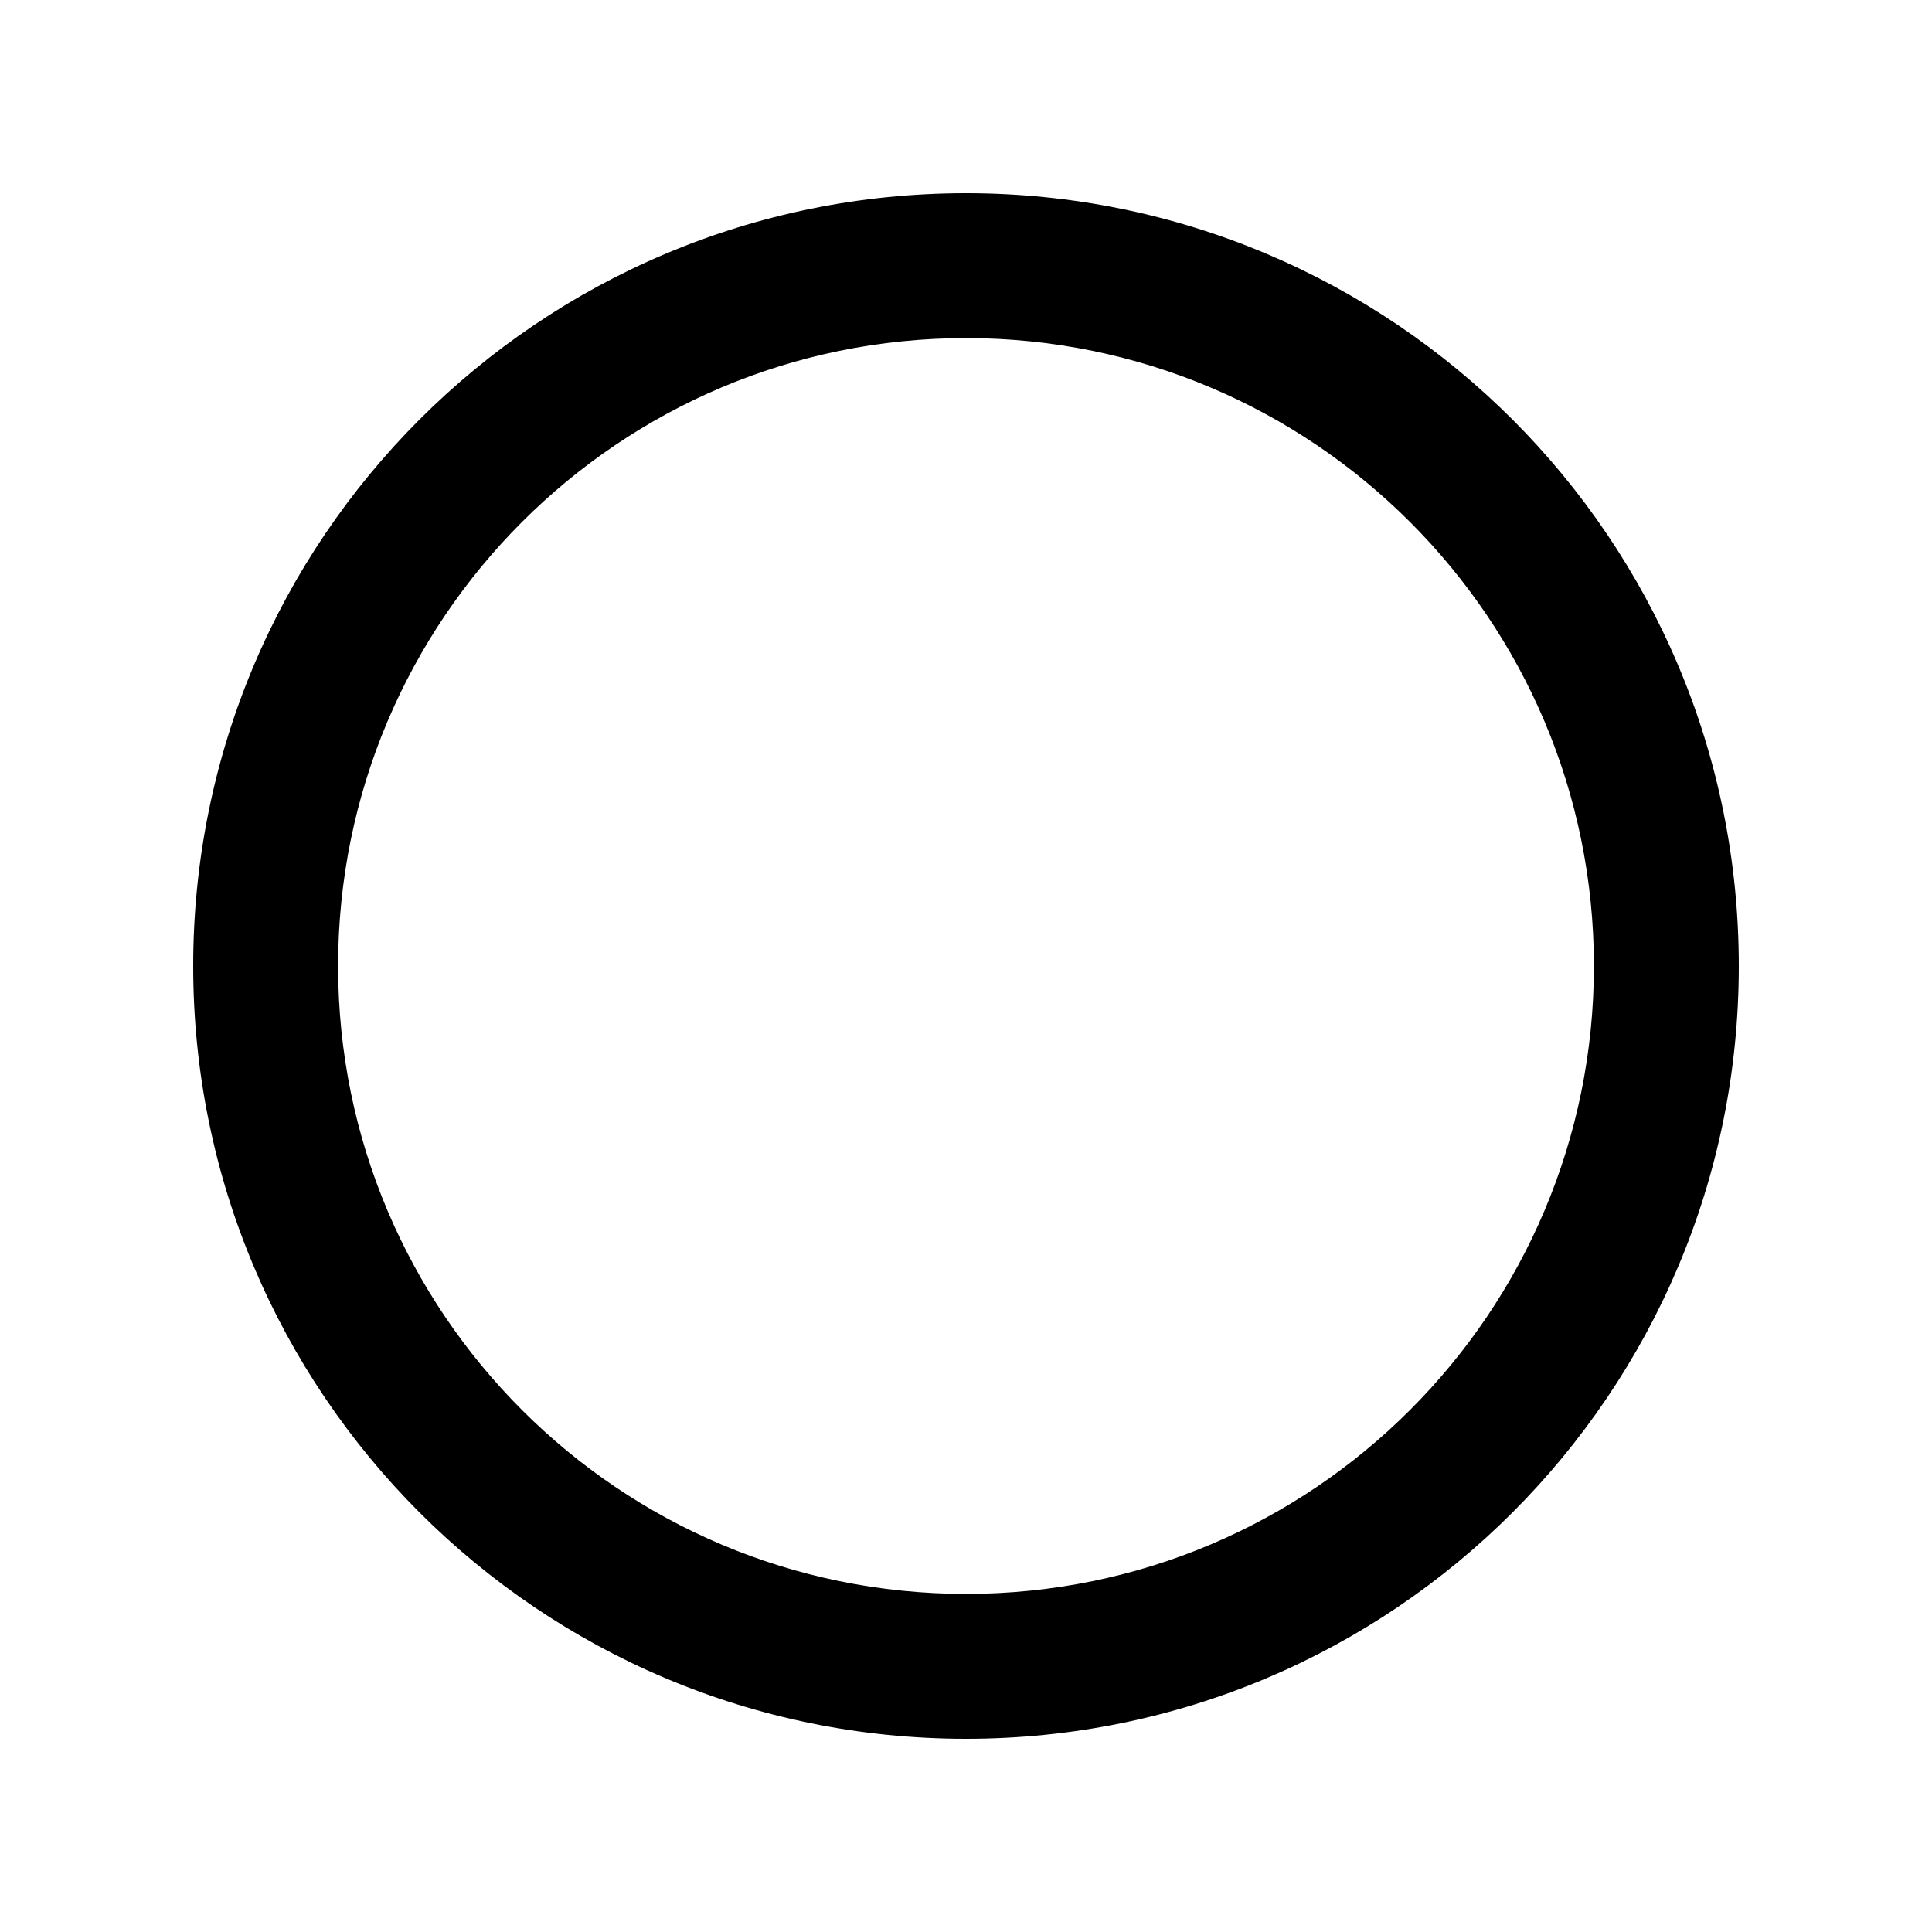
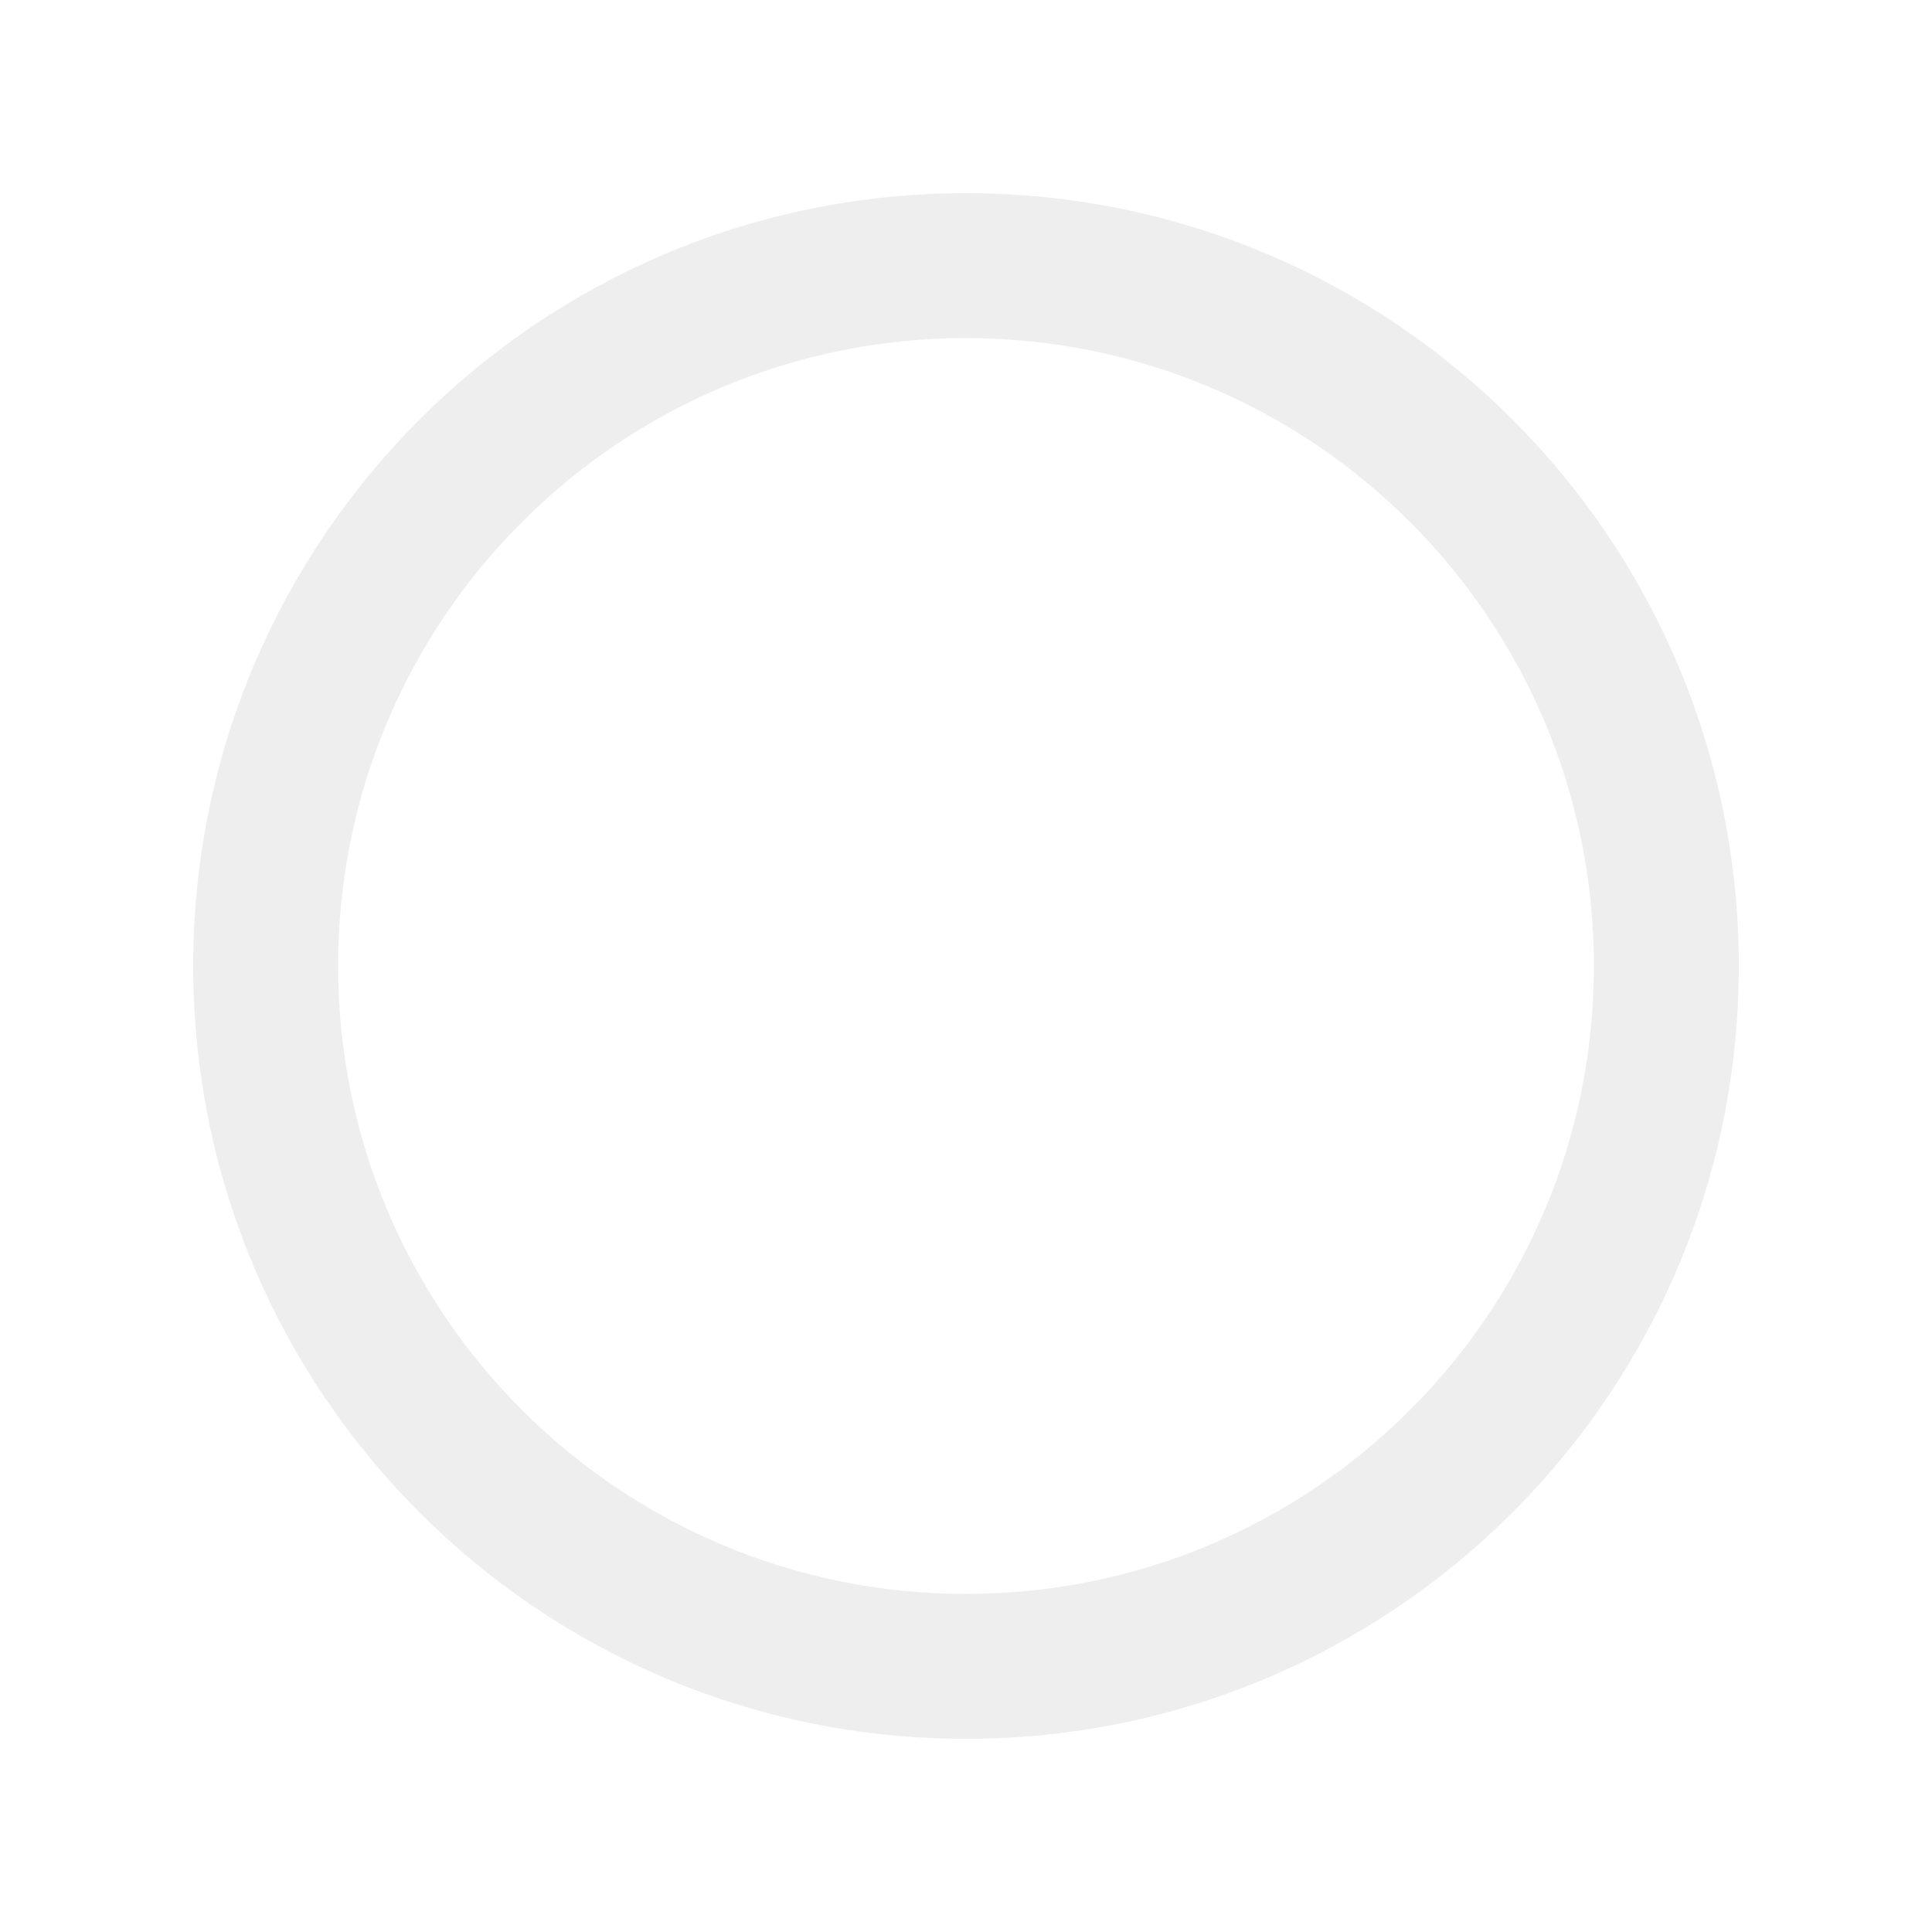
<svg xmlns="http://www.w3.org/2000/svg" viewBox="0 0 640 640">
-   <path d="M528 320C528 205.1 434.9 112 320 112C205.1 112 112 205.1 112 320C112 434.9 205.1 528 320 528C434.9 528 528 434.9 528 320zM64 320C64 178.6 178.6 64 320 64C461.4 64 576 178.6 576 320C576 461.4 461.4 576 320 576C178.6 576 64 461.4 64 320z" />
+   <path fill="#eee" d="M528 320C528 205.1 434.9 112 320 112C205.1 112 112 205.1 112 320C112 434.9 205.1 528 320 528C434.9 528 528 434.9 528 320zM64 320C64 178.6 178.6 64 320 64C461.4 64 576 178.6 576 320C576 461.4 461.4 576 320 576C178.6 576 64 461.4 64 320z" />
</svg>
